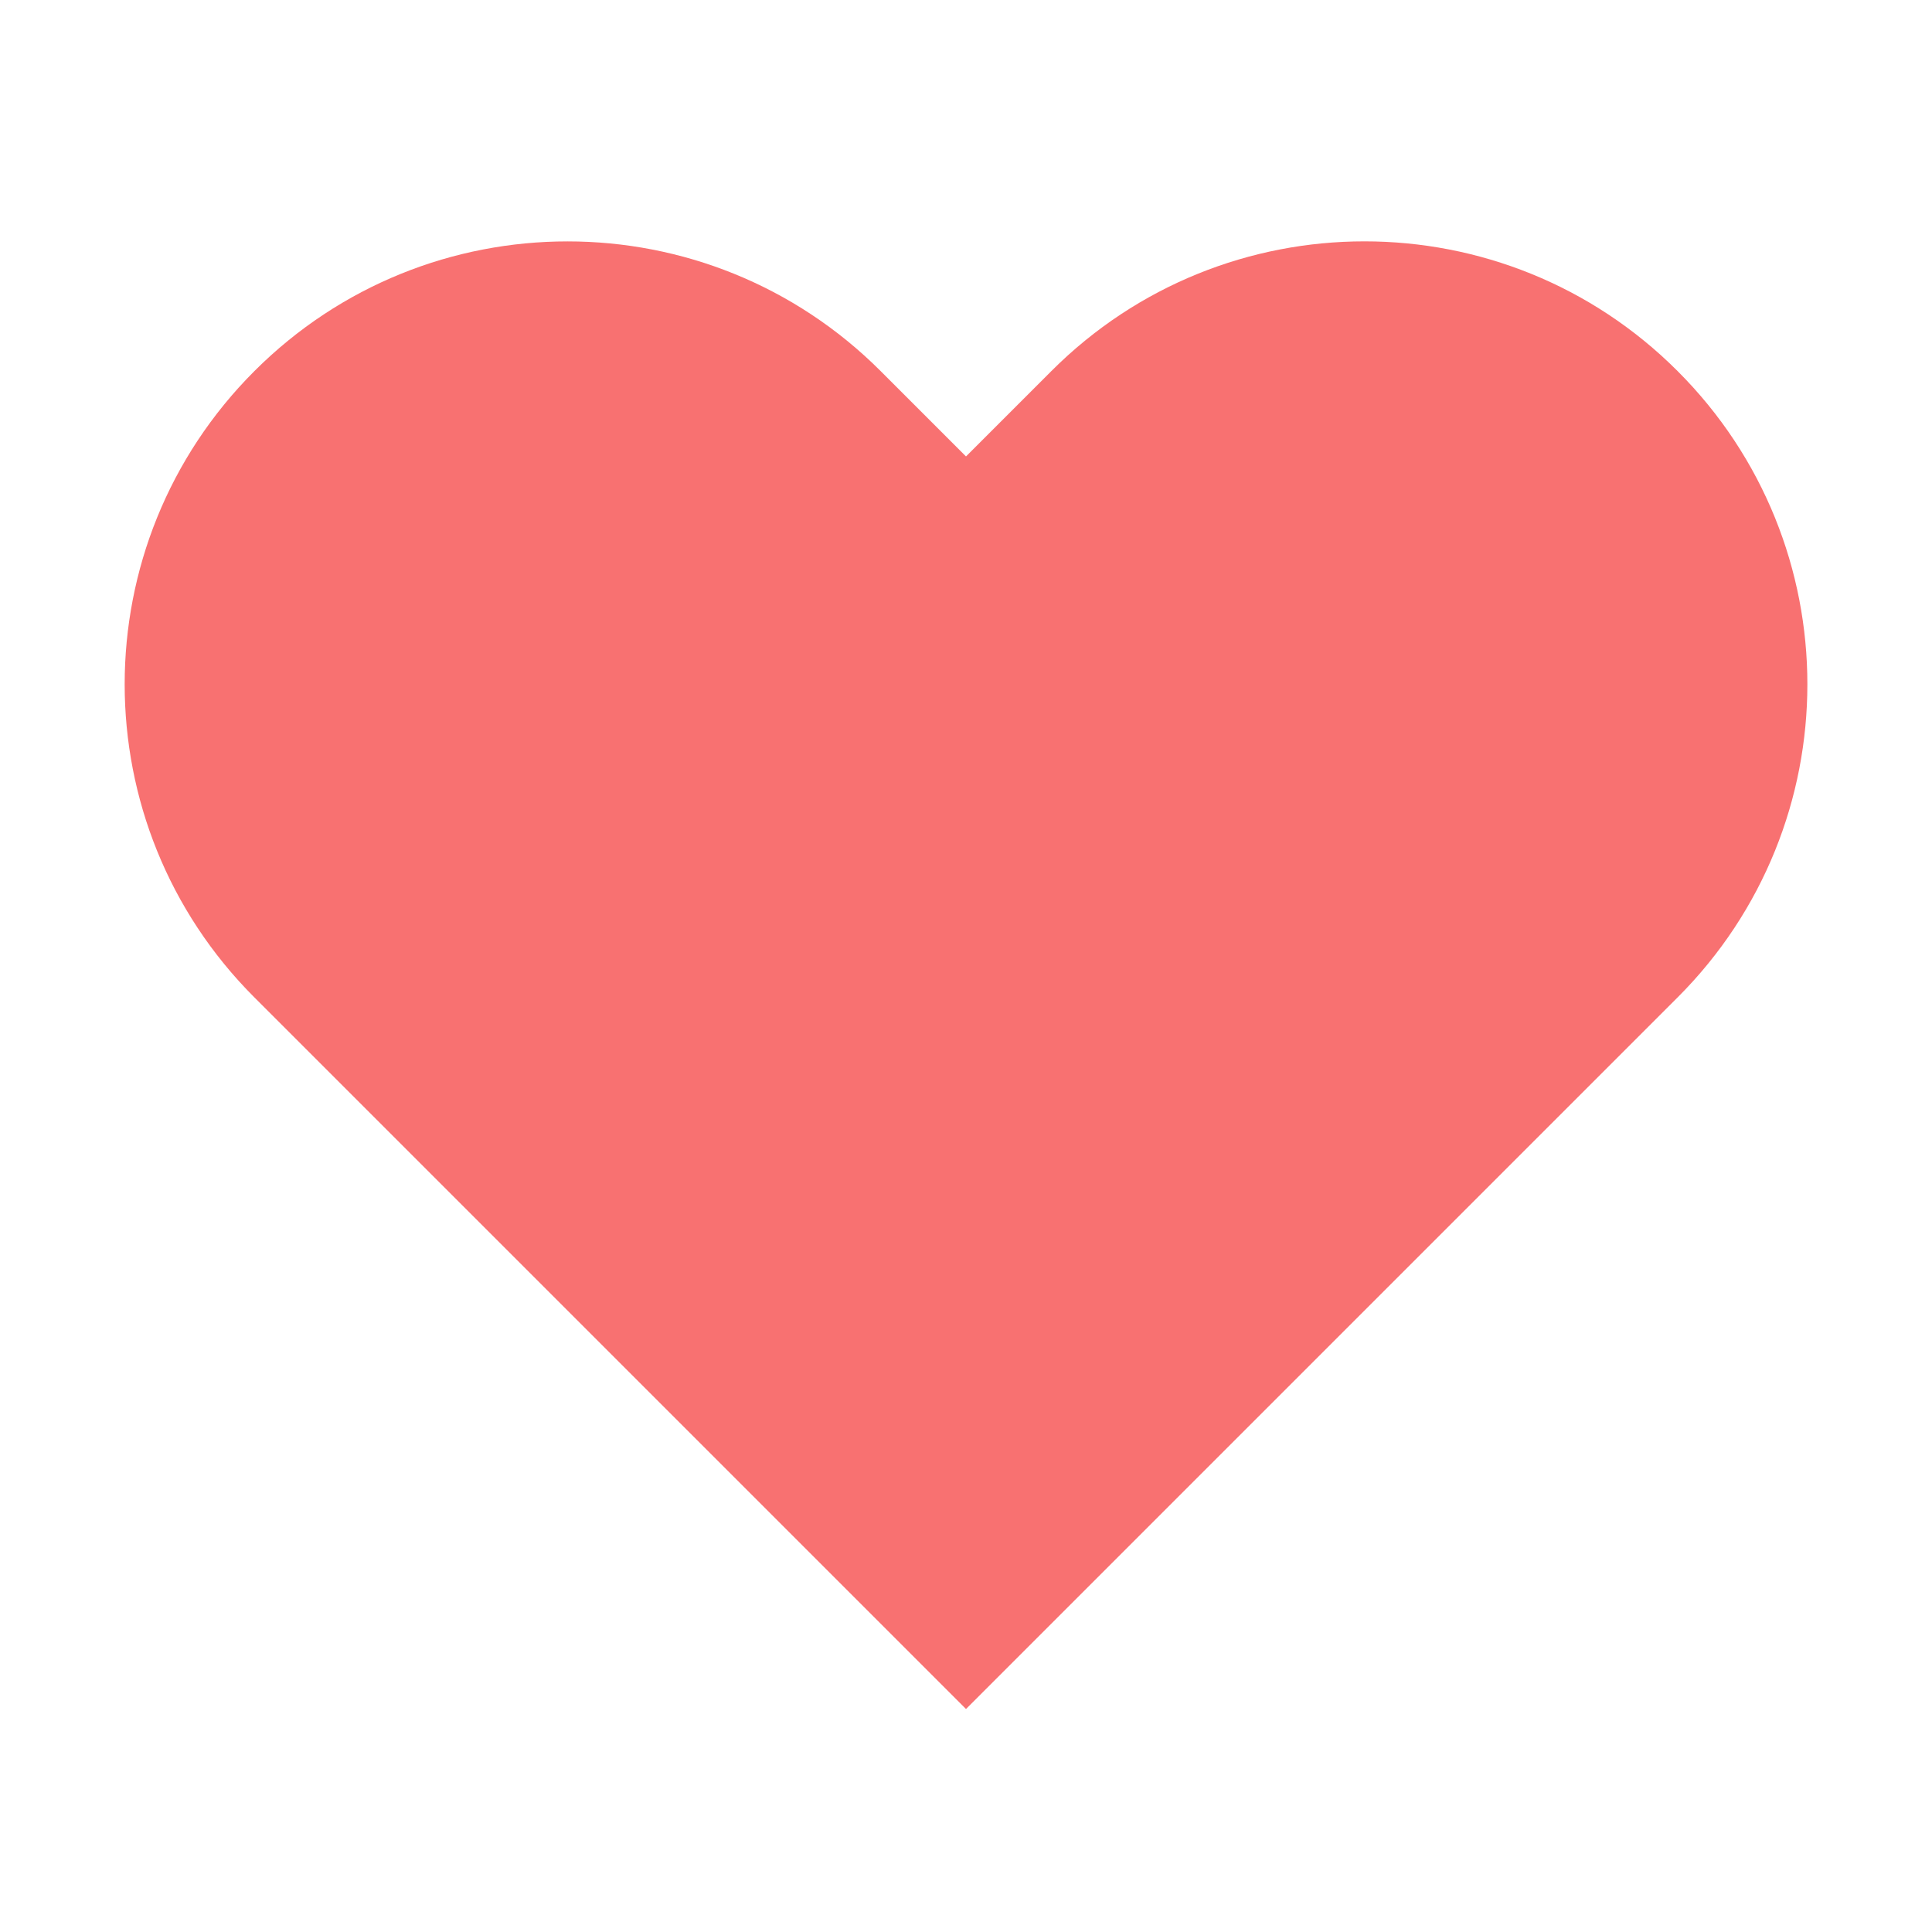
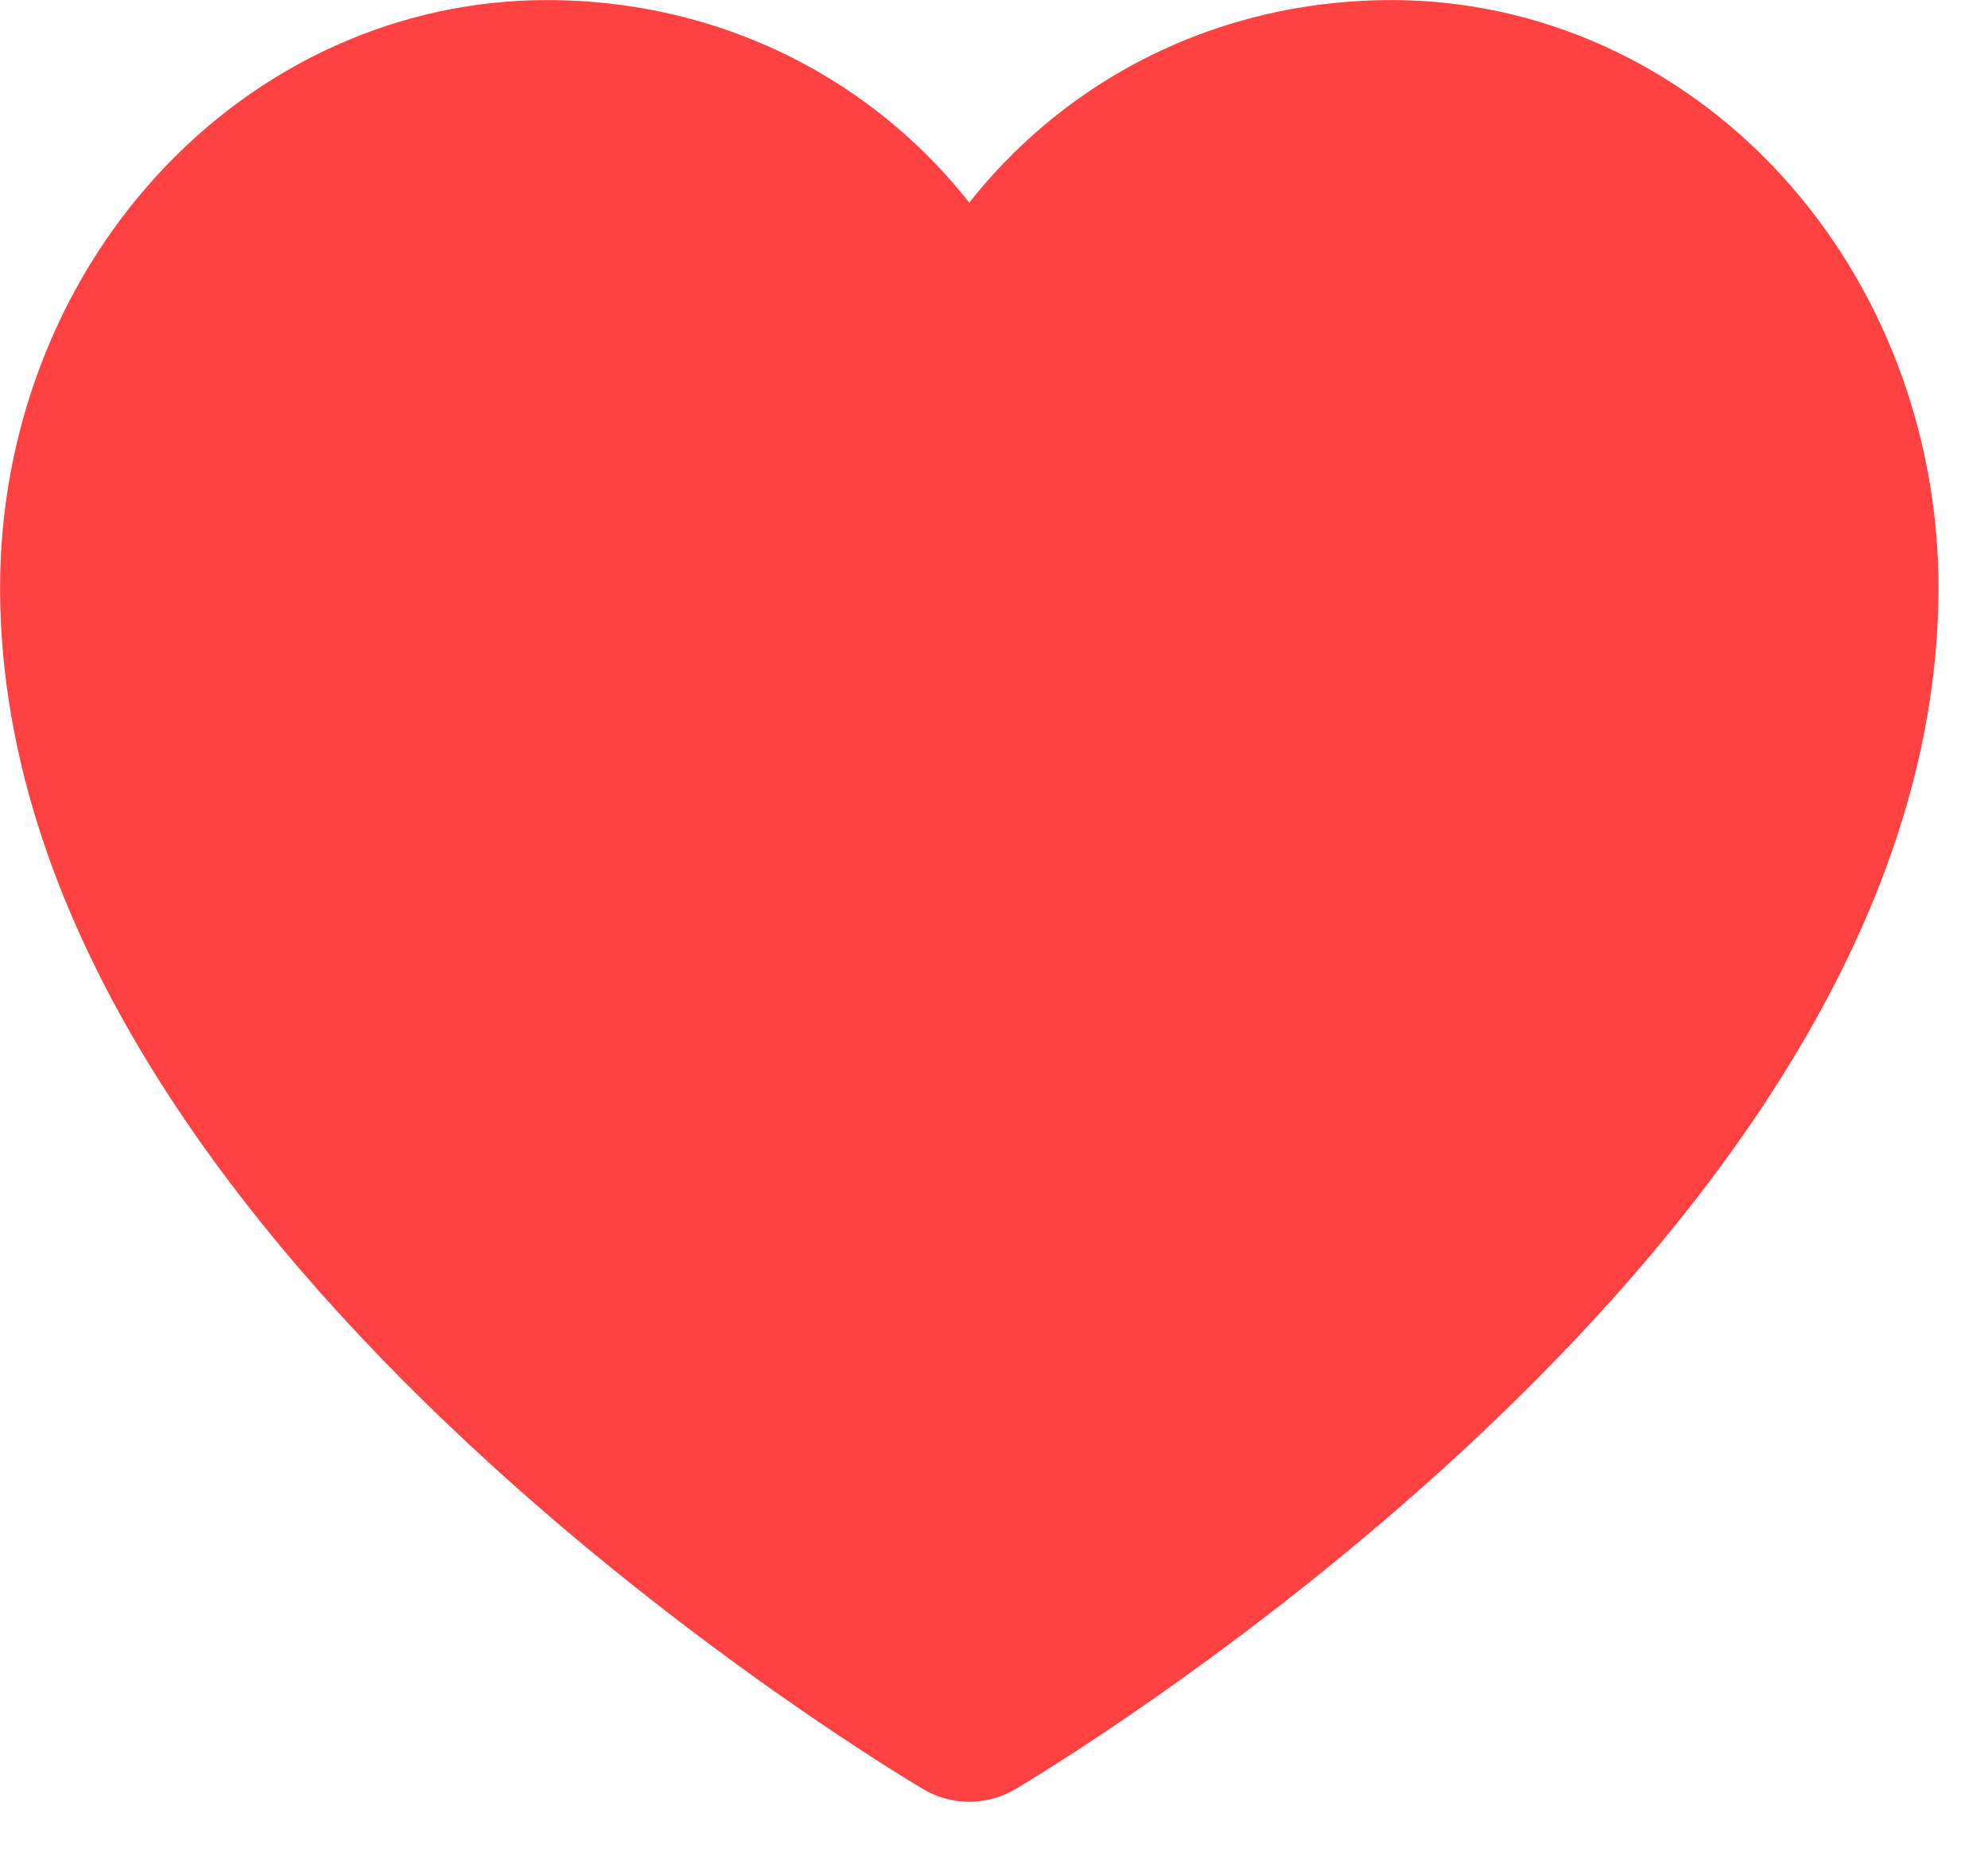
- <svg xmlns="http://www.w3.org/2000/svg" viewBox="0 0 24 24" fill="#f87171">
-   <path d="M20.84 4.61a5.5 5.5 0 0 0-7.78 0L12 5.67l-1.06-1.06a5.5 5.5 0 0 0-7.78 7.78l1.06 1.06L12 21.23l7.78-7.78 1.06-1.06a5.5 5.5 0 0 0 0-7.78z" />
+ <svg xmlns="http://www.w3.org/2000/svg" width="16" height="15" viewBox="0 0 16 15" fill="none">
+   <path d="M7.801 13.773C7.801 13.773 0.728 9.622 0.728 4.73C0.728 3.668 1.114 2.65 1.803 1.9C2.492 1.149 3.426 0.728 4.4 0.728C5.937 0.728 7.253 1.64 7.801 3.099C8.349 1.64 9.665 0.728 11.201 0.728C12.176 0.728 13.11 1.149 13.799 1.9C14.487 2.65 14.874 3.668 14.874 4.73C14.874 9.622 7.801 13.773 7.801 13.773Z" fill="#FF4141" stroke="#FF4141" stroke-width="1.455" stroke-linecap="round" stroke-linejoin="round" />
</svg>
